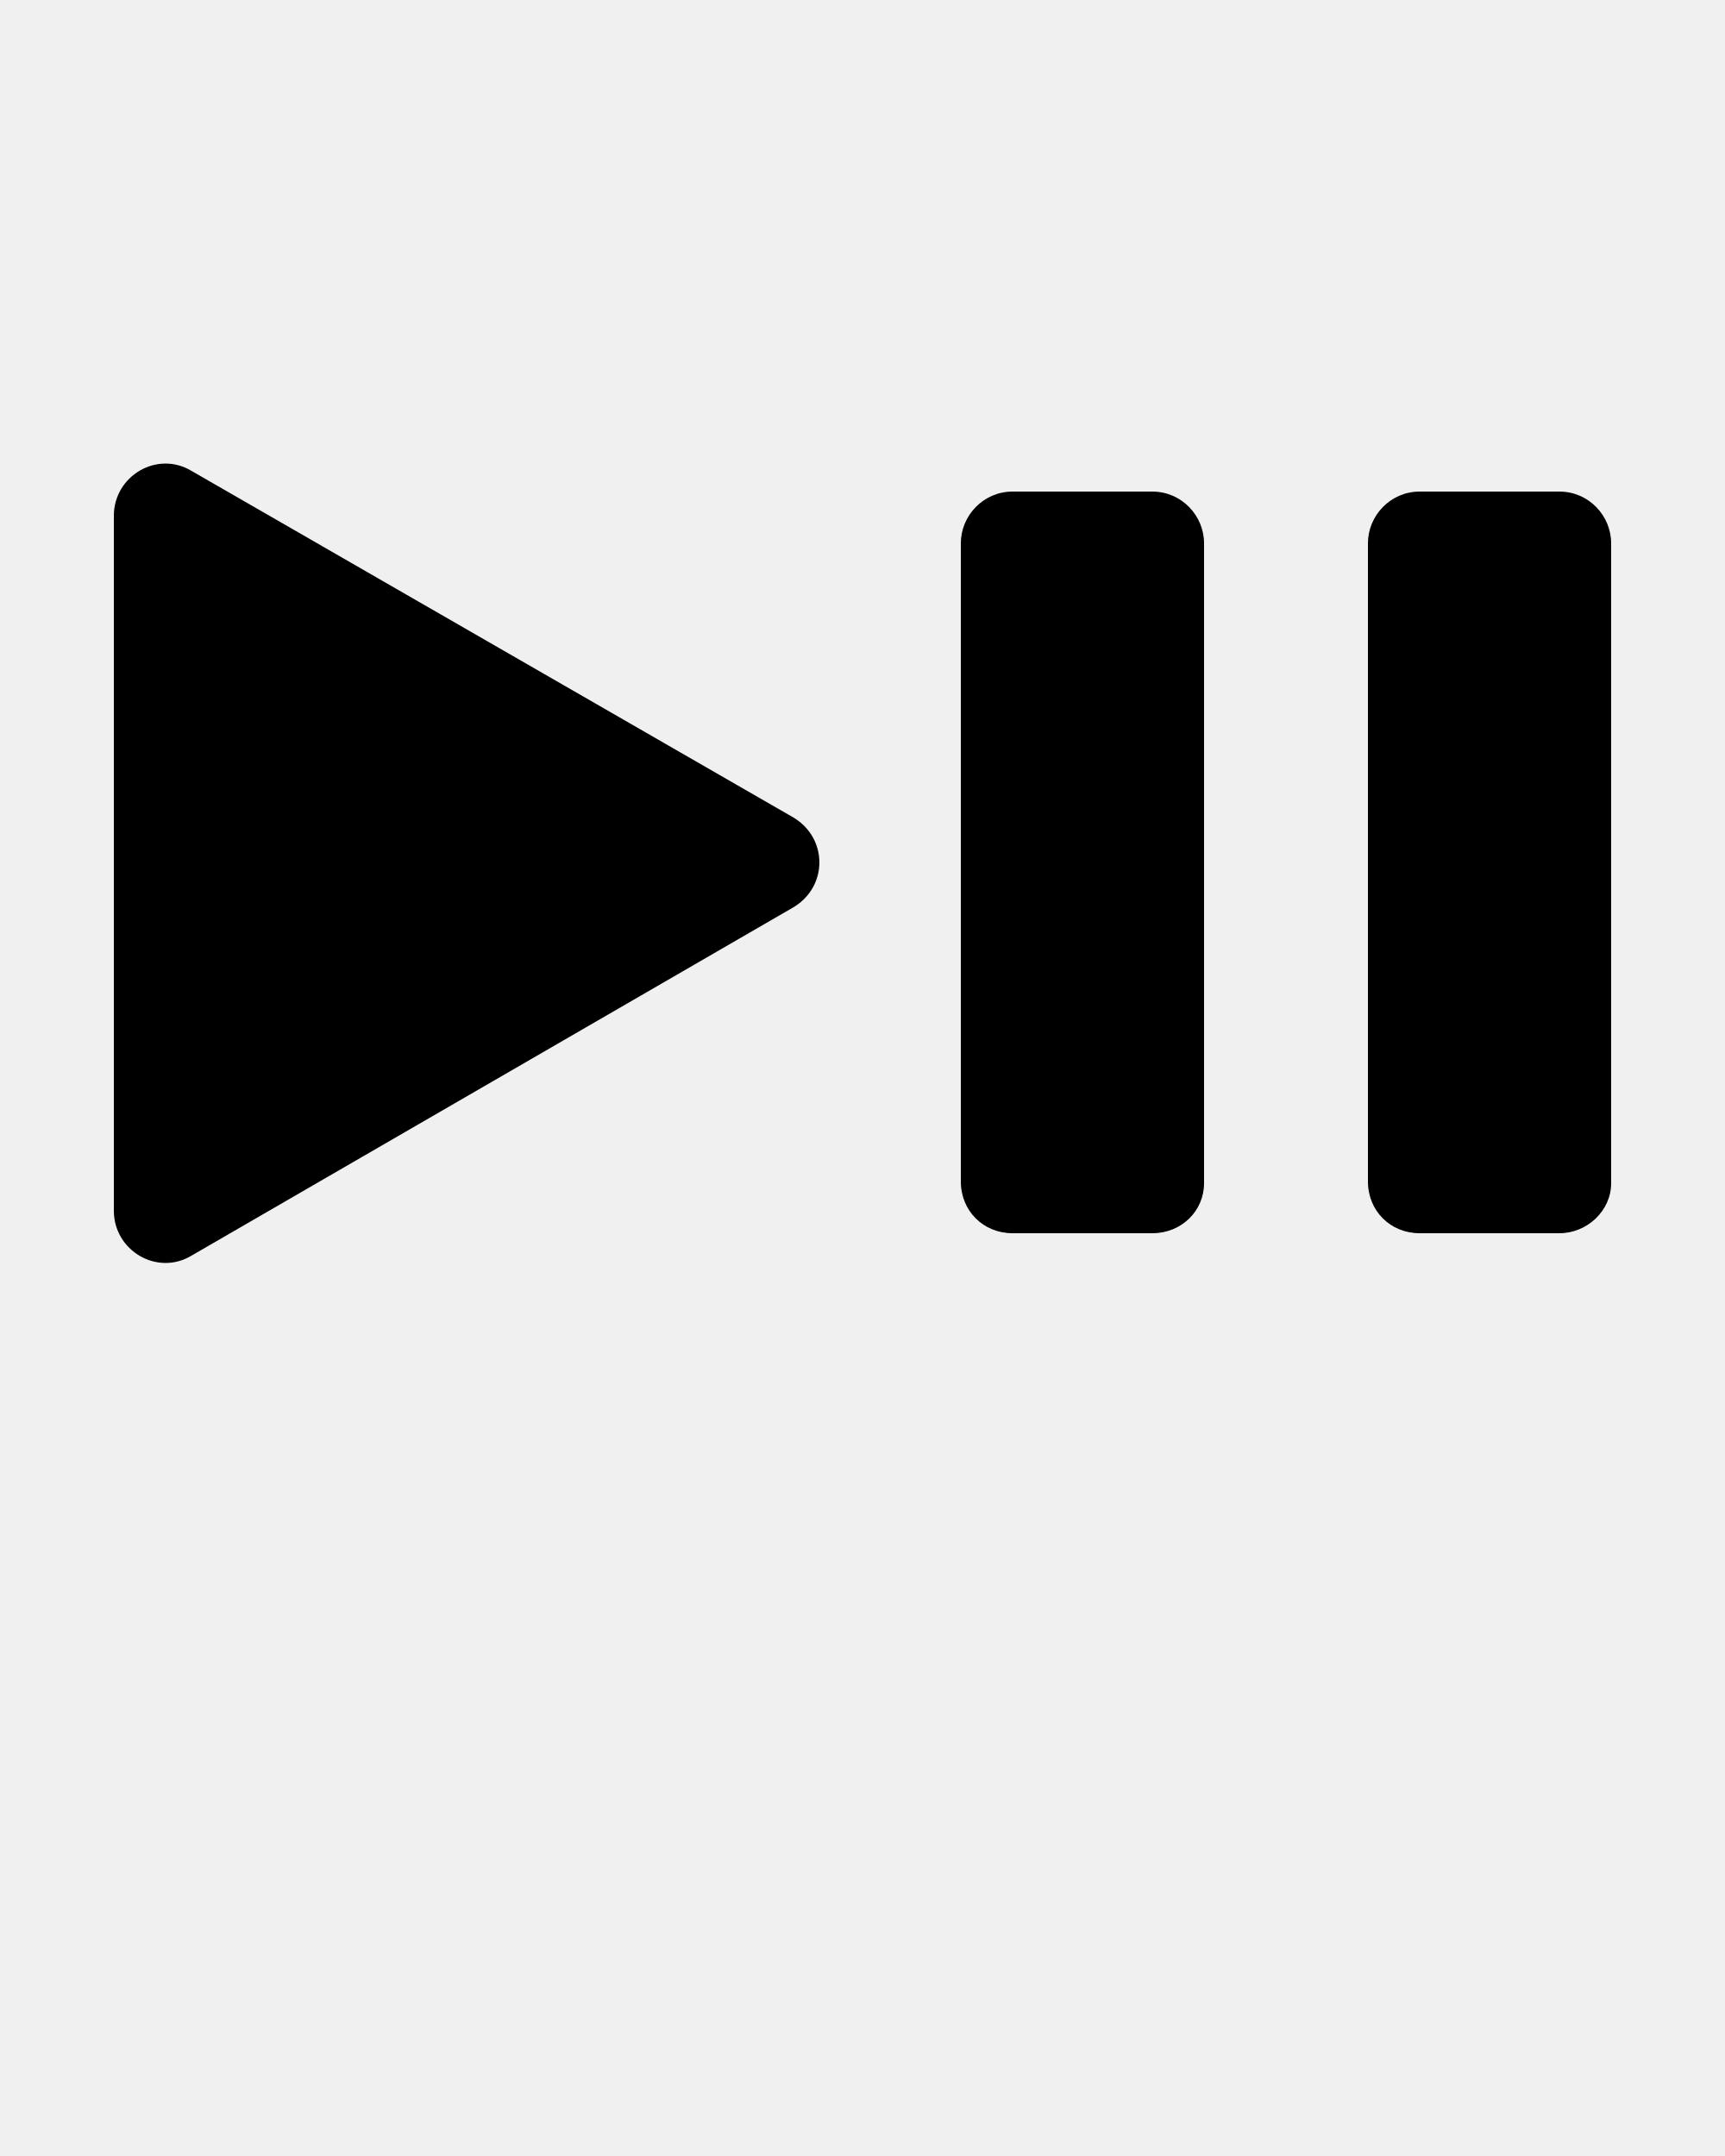
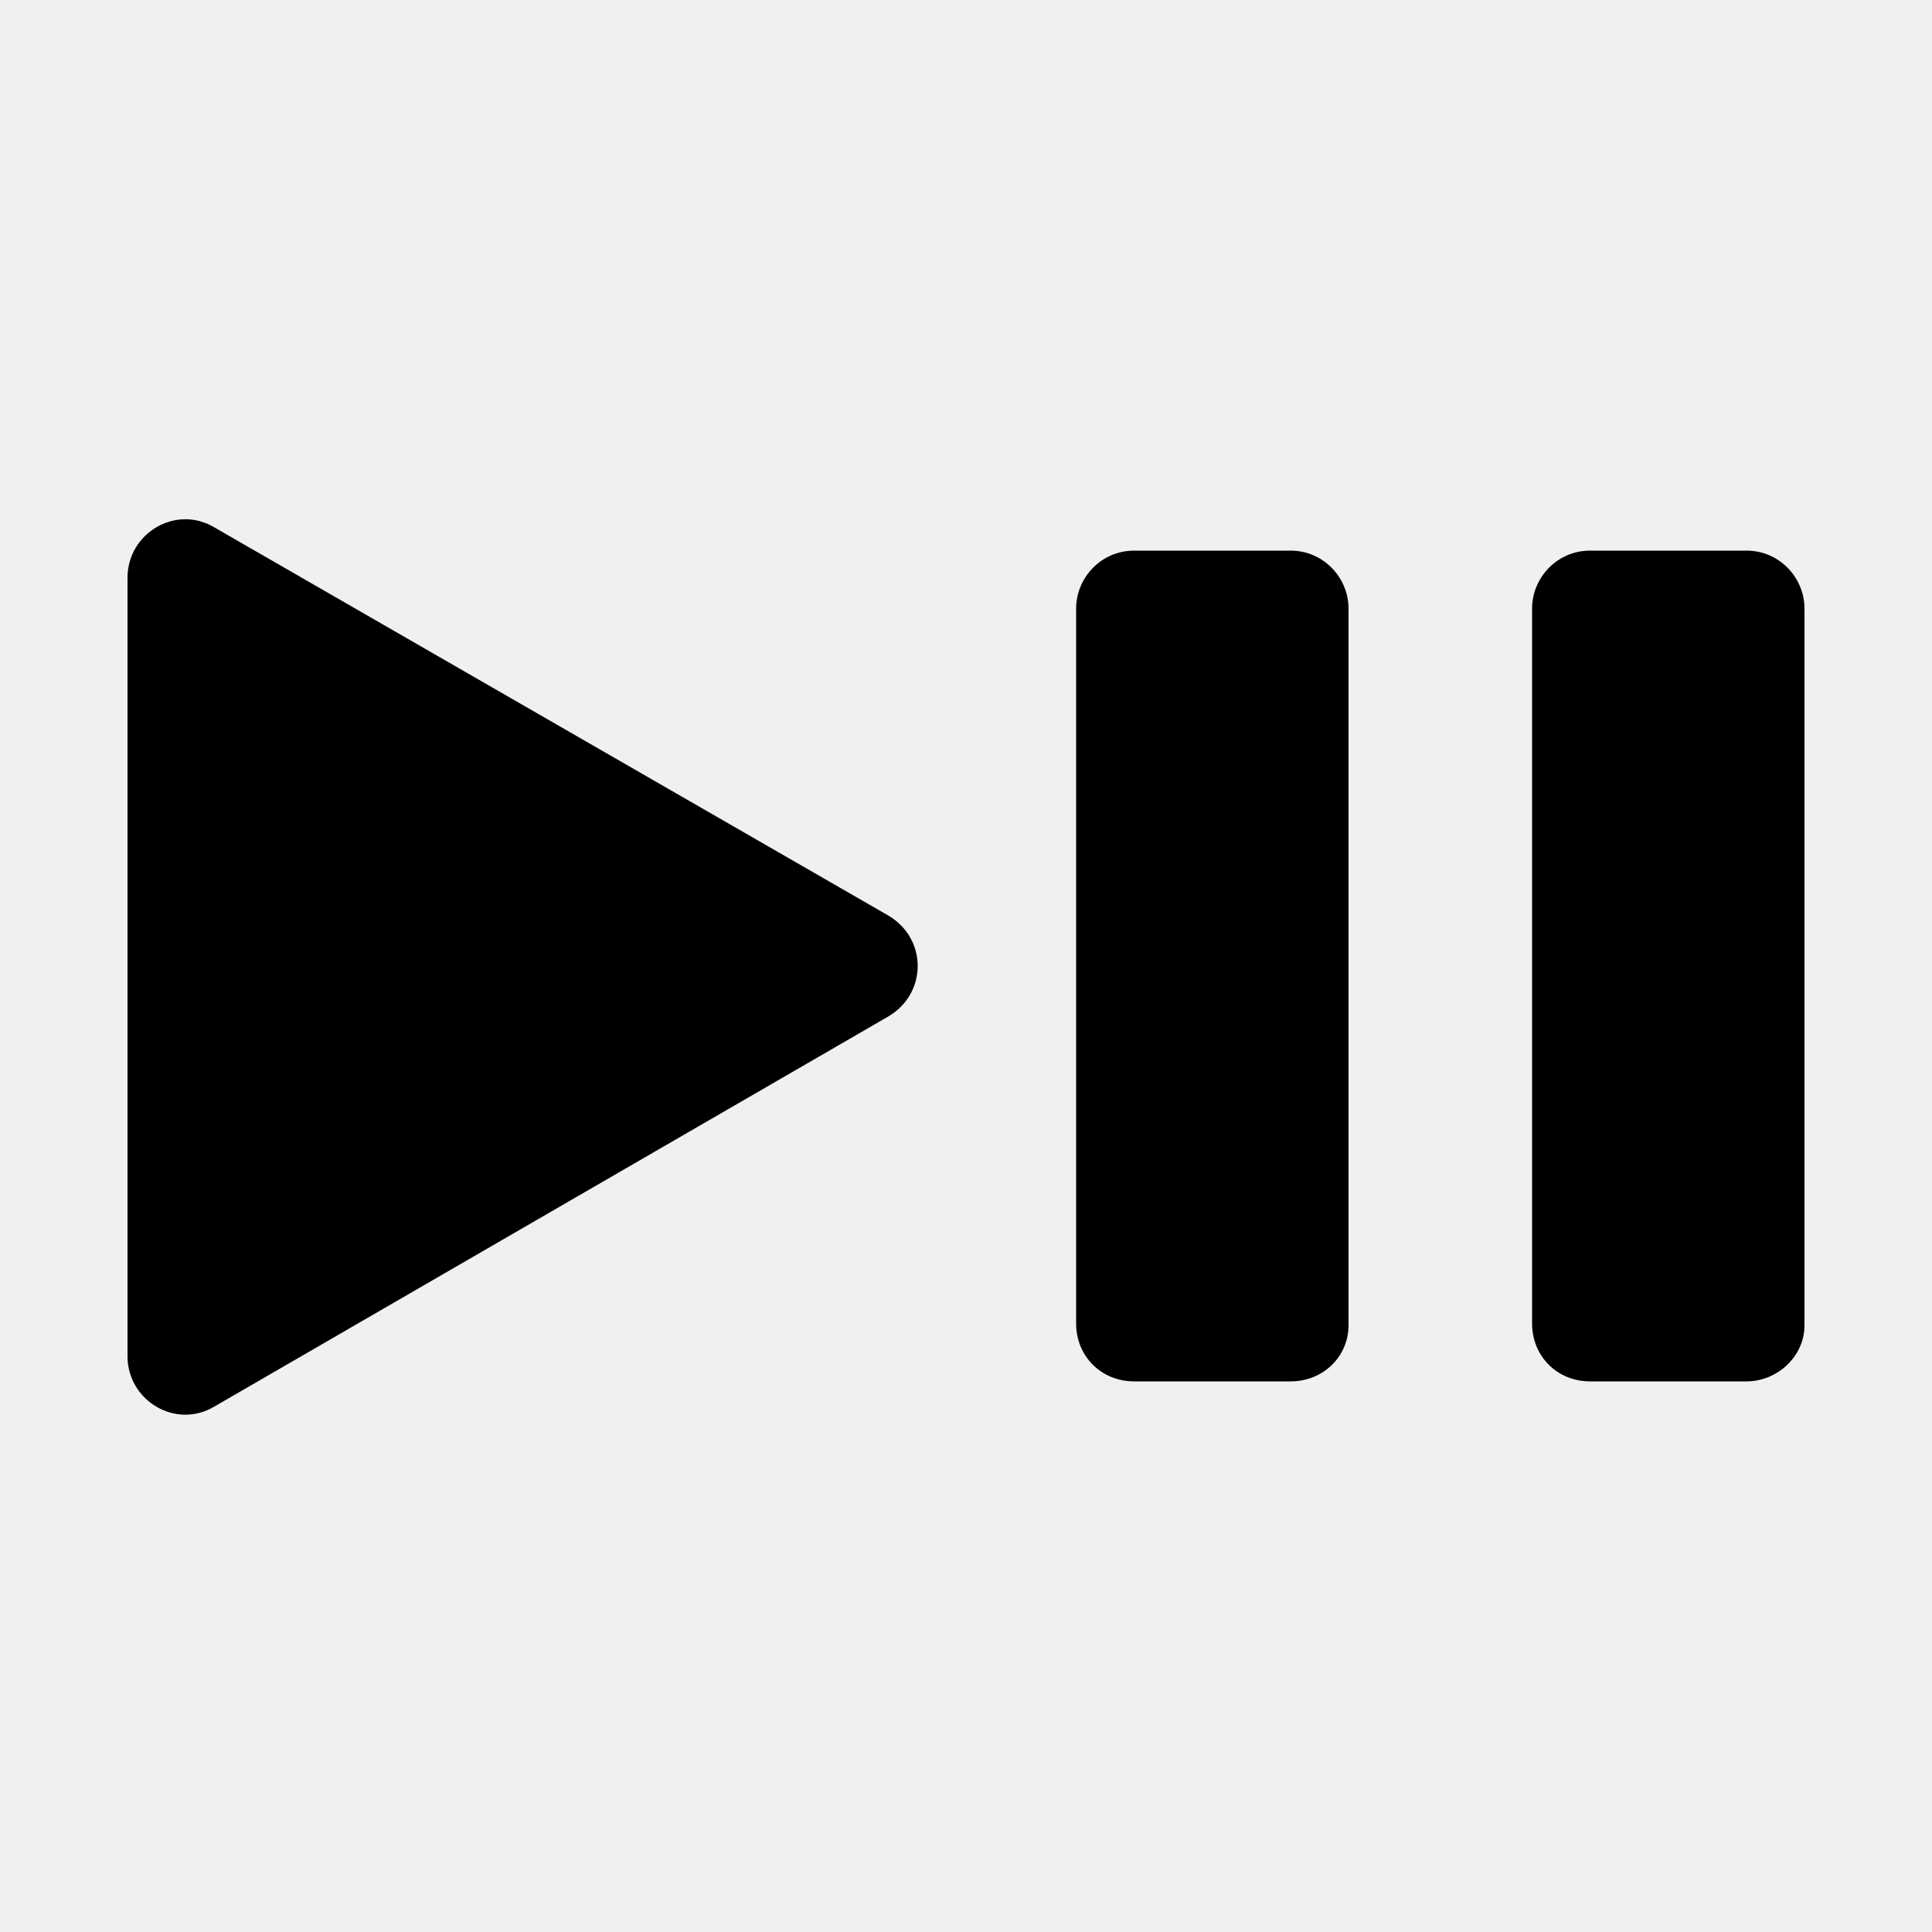
- <svg xmlns="http://www.w3.org/2000/svg" version="1.1" x="0px" y="0px" viewBox="0 0 100 125" style="enable-background:new 0 0 100 100;" xml:space="preserve">
+ <svg xmlns="http://www.w3.org/2000/svg" version="1.1" x="0px" y="0px" viewBox="0 0 100 100" style="enable-background:new 0 0 100 100;" xml:space="preserve">
  <style type="text/css">
	.st0{display:none;}
	.st1{display:inline;}
	.st2{fill:#FFFFFF;}
	.st3{display:inline;fill:#FFFFFF;}
	.st4{display:inline;fill:none;stroke:#FFFFFF;stroke-miterlimit:10;}
</style>
  <g class="st0">
    <circle class="st1" cx="50" cy="50" r="45" />
  </g>
  <g class="st0">
    <g class="st1">
      <g>
        <path class="st2" d="M113.8,42.8c5.5,5.5,11,11,16.5,16.5c1.4,1.4,3.5-0.8,2.1-2.1c-5.5-5.5-11-11-16.5-16.5     C114.6,39.3,112.4,41.4,113.8,42.8L113.8,42.8z" />
      </g>
    </g>
    <g class="st1">
      <g>
        <path class="st2" d="M115.9,59.3c5.5-5.5,11-11,16.5-16.5c1.4-1.4-0.8-3.5-2.1-2.1c-5.5,5.5-11,11-16.5,16.5     C112.4,58.6,114.6,60.7,115.9,59.3L115.9,59.3z" />
      </g>
    </g>
    <path class="st3" d="M-124.5,47.4l-23.7-13.7c-2-1.2-4.5,0.3-4.5,2.6v27.3c0,2.3,2.5,3.8,4.5,2.6l23.7-13.7   C-122.5,51.4-122.5,48.6-124.5,47.4z" />
    <path class="st3" d="M-101.2,47.4l-23.7-13.7c-2-1.2-4.5,0.3-4.5,2.6v27.3c0,2.3,2.5,3.8,4.5,2.6l23.7-13.7   C-99.2,51.4-99.2,48.6-101.2,47.4z" />
    <path class="st3" d="M-31.8-9.5l-27.6-15.9c-2-1.2-4.5,0.3-4.5,2.6V9.1c0,2.3,2.5,3.8,4.5,2.6l27.6-15.9   C-29.8-5.4-29.8-8.3-31.8-9.5z" />
    <path class="st3" d="M-25.3,12h-4.4c-1.6,0-3-1.3-3-3v-31.7c0-1.6,1.3-3,3-3h4.4c1.6,0,3,1.4,3,3V9C-22.3,10.6-23.7,12-25.3,12z" />
    <path class="st3" d="M-59.8,52.2l15.9,14.4c1.9,1.7,5,0.4,5-2.2V35.6c0-2.6-3.1-4-5-2.2l-15.9,14.4C-61.1,49-61.1,51-59.8,52.2z" />
    <path class="st3" d="M-51.7,57.9h-8.7c-1.7,0-3-1.3-3-3v-9.8c0-1.7,1.3-3,3-3h8.7c1.7,0,3,1.3,3,3v9.8   C-48.7,56.5-50,57.9-51.7,57.9z" />
    <g class="st1">
      <g>
        <g>
          <path class="st2" d="M-25.4,36.1c7.5,8,7.5,19.7,0,27.7c-1.3,1.4,0.8,3.5,2.1,2.1c8.6-9.2,8.6-22.7,0-32      C-24.6,32.6-26.7,34.7-25.4,36.1L-25.4,36.1z" />
        </g>
      </g>
      <g>
        <g>
          <path class="st2" d="M-30.1,40.1c5.4,5.8,5.4,14,0,19.9c-1.3,1.4,0.8,3.5,2.1,2.1c6.5-7,6.5-17.1,0-24.1      C-29.3,36.5-31.4,38.6-30.1,40.1L-30.1,40.1z" />
        </g>
      </g>
      <g>
        <g>
          <path class="st2" d="M-34.7,44c3.2,3.5,3.3,8.5,0,12c-1.3,1.4,0.8,3.5,2.1,2.1c4.4-4.7,4.4-11.5,0-16.3      C-33.9,40.4-36,42.6-34.7,44L-34.7,44z" />
        </g>
      </g>
    </g>
    <path class="st4" d="M-92,36.3c7.2,0,13,5.8,13,13s-5.8,13-13,13" />
  </g>
  <g class="st0">
    <path class="st1" d="M89.1,47.4L30.9,13.8c-2-1.2-4.5,0.3-4.5,2.6v67.2c0,2.3,2.5,3.8,4.5,2.6l58.2-33.6   C91.1,51.4,91.1,48.6,89.1,47.4z" />
  </g>
  <g class="st0">
    <path class="st1" d="M39.7,83H24c-1.6,0-3-1.4-3-3V20c0-1.7,1.4-3,3-3h15.7c1.6,0,3,1.3,3,3V80C42.7,81.6,41.3,83,39.7,83z" />
    <path class="st1" d="M75.7,83H60.1c-1.7,0-3-1.4-3-3V20c0-1.7,1.3-3,3-3h15.7c1.7,0,3,1.3,3,3V80C78.7,81.6,77.4,83,75.7,83z" />
  </g>
  <g>
    <g>
      <path d="M66.8,71.5h-8.1c-1.7,0-3-1.3-3-3V31.5c0-1.6,1.3-3,3-3h8.1c1.7,0,3,1.4,3,3v37.1C69.8,70.2,68.5,71.5,66.8,71.5z" />
      <path d="M90.4,71.5h-8.1c-1.7,0-3-1.3-3-3V31.5c0-1.6,1.3-3,3-3h8.1c1.7,0,3,1.4,3,3v37.1C93.4,70.2,92,71.5,90.4,71.5z" />
      <path d="M46,47.4L11.1,27.3c-2-1.2-4.5,0.3-4.5,2.6v40.3c0,2.3,2.5,3.8,4.5,2.6L46,52.6C48,51.4,48,48.6,46,47.4z" />
    </g>
  </g>
  <g class="st0">
    <path class="st1" d="M77.7,80.7H22.3c-1.7,0-3-1.3-3-3V22.3c0-1.7,1.3-3,3-3h55.4c1.7,0,3,1.3,3,3v55.4   C80.7,79.4,79.4,80.7,77.7,80.7z" />
  </g>
  <g class="st0">
    <circle class="st1" cx="50" cy="50" r="33.5" />
  </g>
  <g class="st0">
    <path class="st1" d="M92.7,46L55.9,24.7c-3.1-1.8-7,0.4-7,4v12.8L19.7,24.7c-3.1-1.8-7,0.4-7,4v42.4c0,3.6,3.9,5.8,7,4l29.2-16.9   v12.8c0,3.6,3.9,5.8,7,4L92.7,54C95.8,52.2,95.8,47.8,92.7,46z" />
  </g>
  <g class="st0">
    <path class="st1" d="M7.3,54l36.8,21.2c3.1,1.8,7-0.4,7-4V58.4l29.2,16.9c3.1,1.8,7-0.4,7-4V28.8c0-3.6-3.9-5.8-7-4L51.1,41.6V28.8   c0-3.6-3.9-5.8-7-4L7.3,46C4.2,47.8,4.2,52.2,7.3,54z" />
  </g>
  <g class="st0">
    <path class="st1" d="M74.5,20.7h-0.6c-2.6,0-4.7,2.1-4.7,4.7v19.8L27.8,21.2c-3.1-1.8-7,0.4-7,4v49.5c0,3.6,3.9,5.8,7,4l41.5-23.9   v19.8c0,2.6,2.1,4.7,4.7,4.7h0.6c2.6,0,4.7-2.1,4.7-4.7V25.4C79.2,22.8,77.1,20.7,74.5,20.7z" />
  </g>
  <g class="st0">
    <path class="st1" d="M25.5,79.3h0.6c2.6,0,4.7-2.1,4.7-4.7V54.8l41.5,23.9c3.1,1.8,7-0.4,7-4V25.3c0-3.6-3.9-5.8-7-4L30.7,45.2   V25.4c0-2.6-2.1-4.7-4.7-4.7h-0.6c-2.6,0-4.7,2.1-4.7,4.7v49.3C20.8,77.2,22.9,79.3,25.5,79.3z" />
  </g>
  <g class="st0">
    <path class="st1" d="M91.8,52.6L44,80.2c-2,1.2-4.5-0.3-4.5-2.6V22.4c0-2.3,2.5-3.8,4.5-2.6l47.8,27.6   C93.8,48.6,93.8,51.4,91.8,52.6z M32.2,76.3V23.7c0-1.6-1.4-3-3-3h-3.9c-1.6,0-3,1.4-3,3v52.6c0,1.7,1.4,3,3,3h3.9   C30.9,79.3,32.2,77.9,32.2,76.3z" />
  </g>
  <g class="st0">
    <path class="st1" d="M8.9,47.4l47.8-27.6c2-1.2,4.5,0.3,4.5,2.6v55.2c0,2.3-2.5,3.8-4.5,2.6L8.9,52.6C6.9,51.4,6.9,48.6,8.9,47.4z    M68.6,23.7v52.6c0,1.7,1.4,3,3,3h3.9c1.6,0,3-1.3,3-3V23.7c0-1.6-1.4-3-3-3h-3.9C69.9,20.7,68.6,22.1,68.6,23.7z" />
  </g>
  <g class="st0">
    <path class="st1" d="M52.8,24v52c0,4.7-5.6,7.2-9.1,4L26.3,64.2H12c-3,0-5.4-2.4-5.4-5.4V41.2c0-3,2.4-5.4,5.4-5.4h14.3L43.7,20   C47.2,16.8,52.8,19.3,52.8,24z M77.1,25c13.5,14.5,13.5,35.6,0,50.1c-2.4,2.5,1.4,6.4,3.8,3.8c15.6-16.7,15.6-41.1,0-57.8   C78.5,18.6,74.7,22.4,77.1,25L77.1,25z M68.6,32c9.7,10.4,9.7,25.5,0,35.9c-2.4,2.6,1.5,6.4,3.8,3.8c11.7-12.6,11.7-31,0-43.6   C70.1,25.6,66.3,29.5,68.6,32L68.6,32z M60.2,39.1c5.9,6.4,5.9,15.4,0,21.7c-2.4,2.6,1.5,6.4,3.8,3.8c7.9-8.6,7.9-20.8,0-29.4   C61.7,32.7,57.8,36.6,60.2,39.1L60.2,39.1z" />
  </g>
  <g class="st0">
    <path class="st1" d="M62.5,24v52c0,4.7-5.6,7.2-9.1,4L36,64.2H21.7c-3,0-5.4-2.4-5.4-5.4V41.2c0-3,2.4-5.4,5.4-5.4H36L53.5,20   C57,16.8,62.5,19.3,62.5,24z M69.9,39.1c5.9,6.4,5.9,15.4,0,21.7c-2.4,2.6,1.5,6.4,3.8,3.8c7.9-8.6,7.9-20.8,0-29.4   C71.4,32.7,67.6,36.6,69.9,39.1L69.9,39.1z" />
  </g>
  <g class="st0">
    <path class="st1" d="M54.3,24v52c0,4.7-5.6,7.2-9.1,4L27.8,64.2H13.5c-3,0-5.4-2.4-5.4-5.4V41.2c0-3,2.4-5.4,5.4-5.4h14.3L45.3,20   C48.8,16.8,54.3,19.3,54.3,24z" />
    <path class="st1" d="M90.4,59.6c-3.7-3.7-5.9-5.9-9.6-9.6c3.7-3.7,5.9-5.9,9.6-9.6c2.1-2.1-1.2-5.4-3.3-3.3   c-3.7,3.7-5.9,5.9-9.6,9.6c-3.7-3.7-5.9-5.9-9.6-9.6c-2.1-2.1-5.4,1.2-3.3,3.3c3.7,3.7,5.9,5.9,9.6,9.6c-3.7,3.7-5.9,5.9-9.6,9.6   c-2.1,2.1,1.2,5.4,3.3,3.3c3.7-3.7,5.9-5.9,9.6-9.6c3.7,3.7,5.9,5.9,9.6,9.6C89.2,65,92.5,61.7,90.4,59.6z" />
  </g>
  <g class="st0">
    <path class="st1" d="M85.1,43.4c-9.5,0-19,0-28.5,0c0-9.5,0-19,0-28.5c0-8.5-13.1-8.5-13.1,0c0,9.5,0,19,0,28.5c-9.5,0-19,0-28.5,0   c-8.5,0-8.5,13.1,0,13.1c9.5,0,19,0,28.5,0c0,9.5,0,19,0,28.5c0,8.5,13.1,8.5,13.1,0c0-9.5,0-19,0-28.5c9.5,0,19,0,28.5,0   C93.5,56.6,93.5,43.4,85.1,43.4z" />
  </g>
  <g class="st0">
    <g class="st1">
      <path d="M14.9,56.6c23.4,0,46.8,0,70.1,0c8.5,0,8.5-13.1,0-13.1c-23.4,0-46.8,0-70.1,0C6.5,43.4,6.5,56.6,14.9,56.6L14.9,56.6z" />
    </g>
  </g>
  <g class="st0">
    <path class="st1" d="M79.4,70.2C72.7,63.4,66,56.7,59.3,50c6.7-6.7,13.4-13.4,20.2-20.2c6-6-3.3-15.3-9.3-9.3   C63.4,27.3,56.7,34,50,40.7C43.3,34,36.6,27.3,29.8,20.6c-6-6-15.3,3.3-9.3,9.3C27.3,36.6,34,43.3,40.7,50   C34,56.7,27.3,63.4,20.6,70.2c-6,6,3.3,15.3,9.3,9.3C36.6,72.7,43.3,66,50,59.3c6.7,6.7,13.4,13.4,20.2,20.2   C76.1,85.4,85.4,76.1,79.4,70.2z" />
  </g>
</svg>
